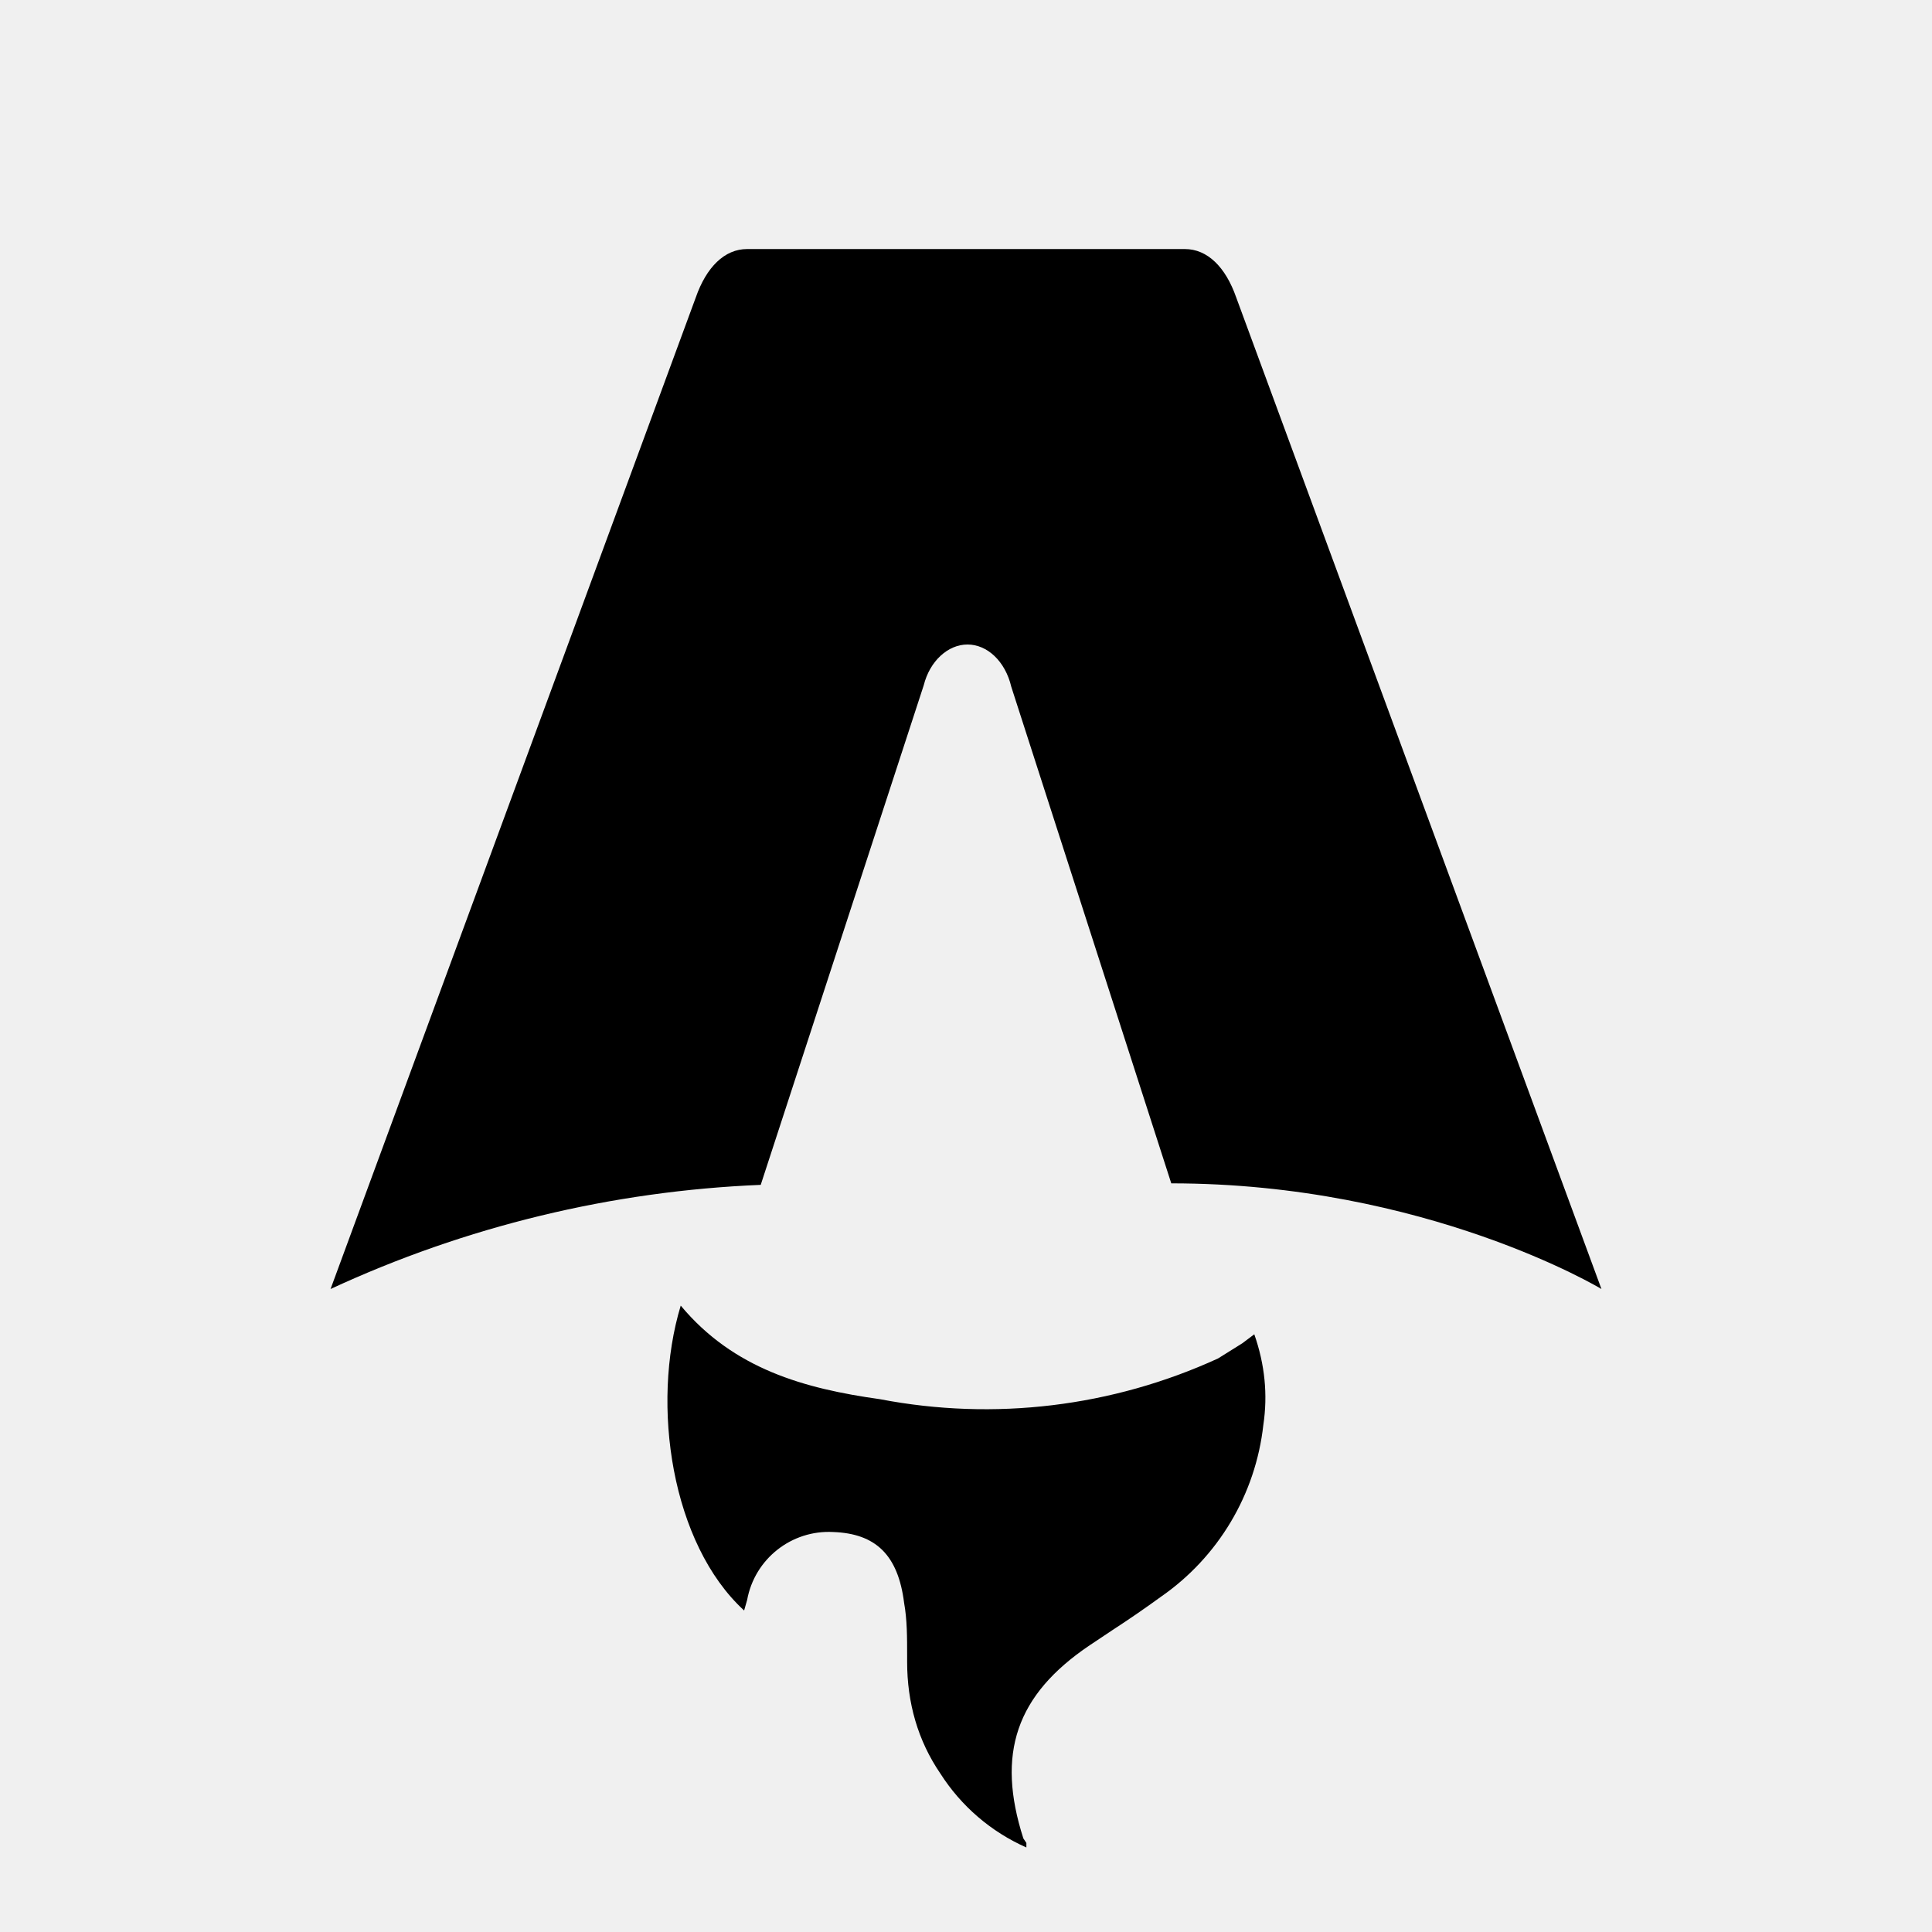
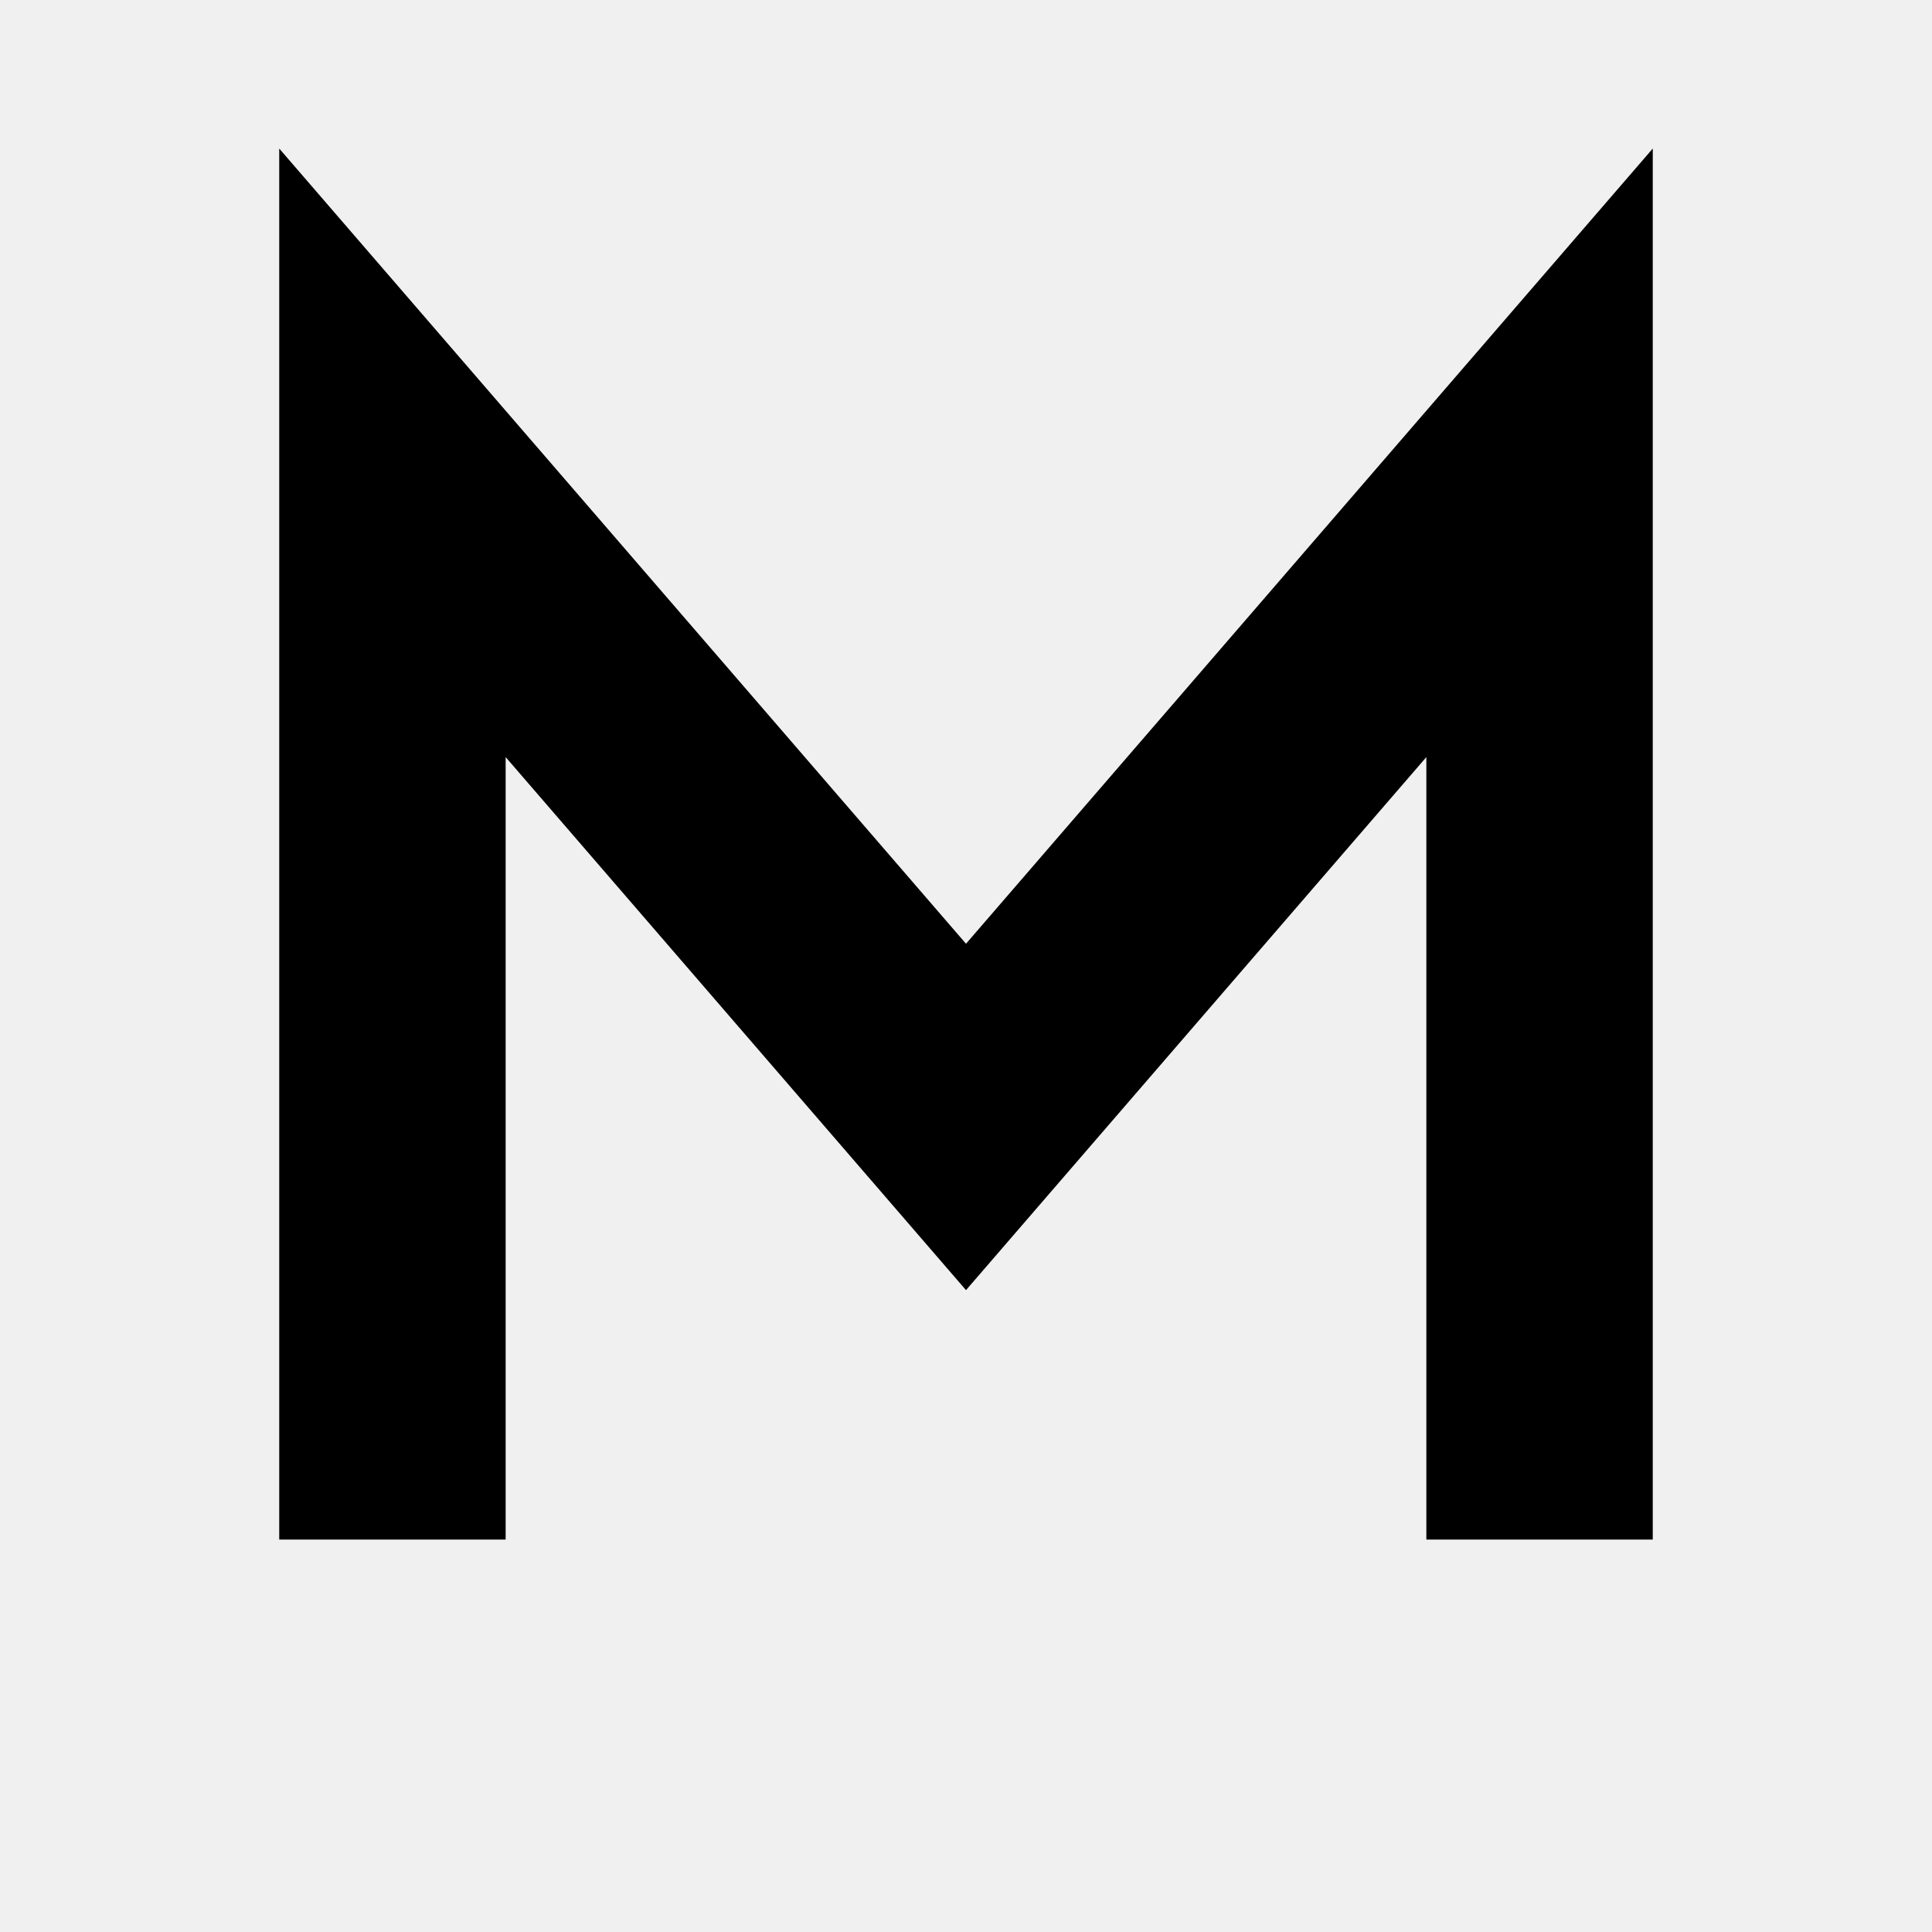
- <svg xmlns="http://www.w3.org/2000/svg" fill="none" viewBox="0 0 128 128">
-   <path d="M50.4 78.5a75.1 75.1 0 0 0-28.5 6.9l24.2-65.7c.7-2 1.9-3.2 3.4-3.2h29c1.5 0 2.7 1.2 3.4 3.2l24.2 65.7s-11.6-7-28.5-7L67 45.5c-.4-1.7-1.6-2.8-2.9-2.8-1.3 0-2.5 1.1-2.9 2.7L50.4 78.5Zm-1.1 28.2Zm-4.2-20.2c-2 6.6-.6 15.8 4.2 20.2a17.5 17.5 0 0 1 .2-.7 5.5 5.5 0 0 1 5.7-4.5c2.8.1 4.3 1.5 4.7 4.7.2 1.1.2 2.3.2 3.5v.4c0 2.7.7 5.2 2.2 7.4a13 13 0 0 0 5.7 4.9v-.3l-.2-.3c-1.8-5.6-.5-9.5 4.4-12.8l1.5-1a73 73 0 0 0 3.2-2.2 16 16 0 0 0 6.8-11.4c.3-2 .1-4-.6-6l-.8.6-1.6 1a37 37 0 0 1-22.4 2.7c-5-.7-9.7-2-13.2-6.2Z" />
+ <svg xmlns="http://www.w3.org/2000/svg" viewBox="0 0 128 128">
+   <path class="mark" d="M26 102V30l38 44 38-44v72" fill="none" stroke-width="15" stroke-linejoin="miter" stroke-linecap="butt" />
  <style>
-         path { fill: #000; }
+         .mark { stroke: #000; }
        @media (prefers-color-scheme: dark) {
-             path { fill: #FFF; }
+             .mark { stroke: #FFF; }
        }
    </style>
</svg>
